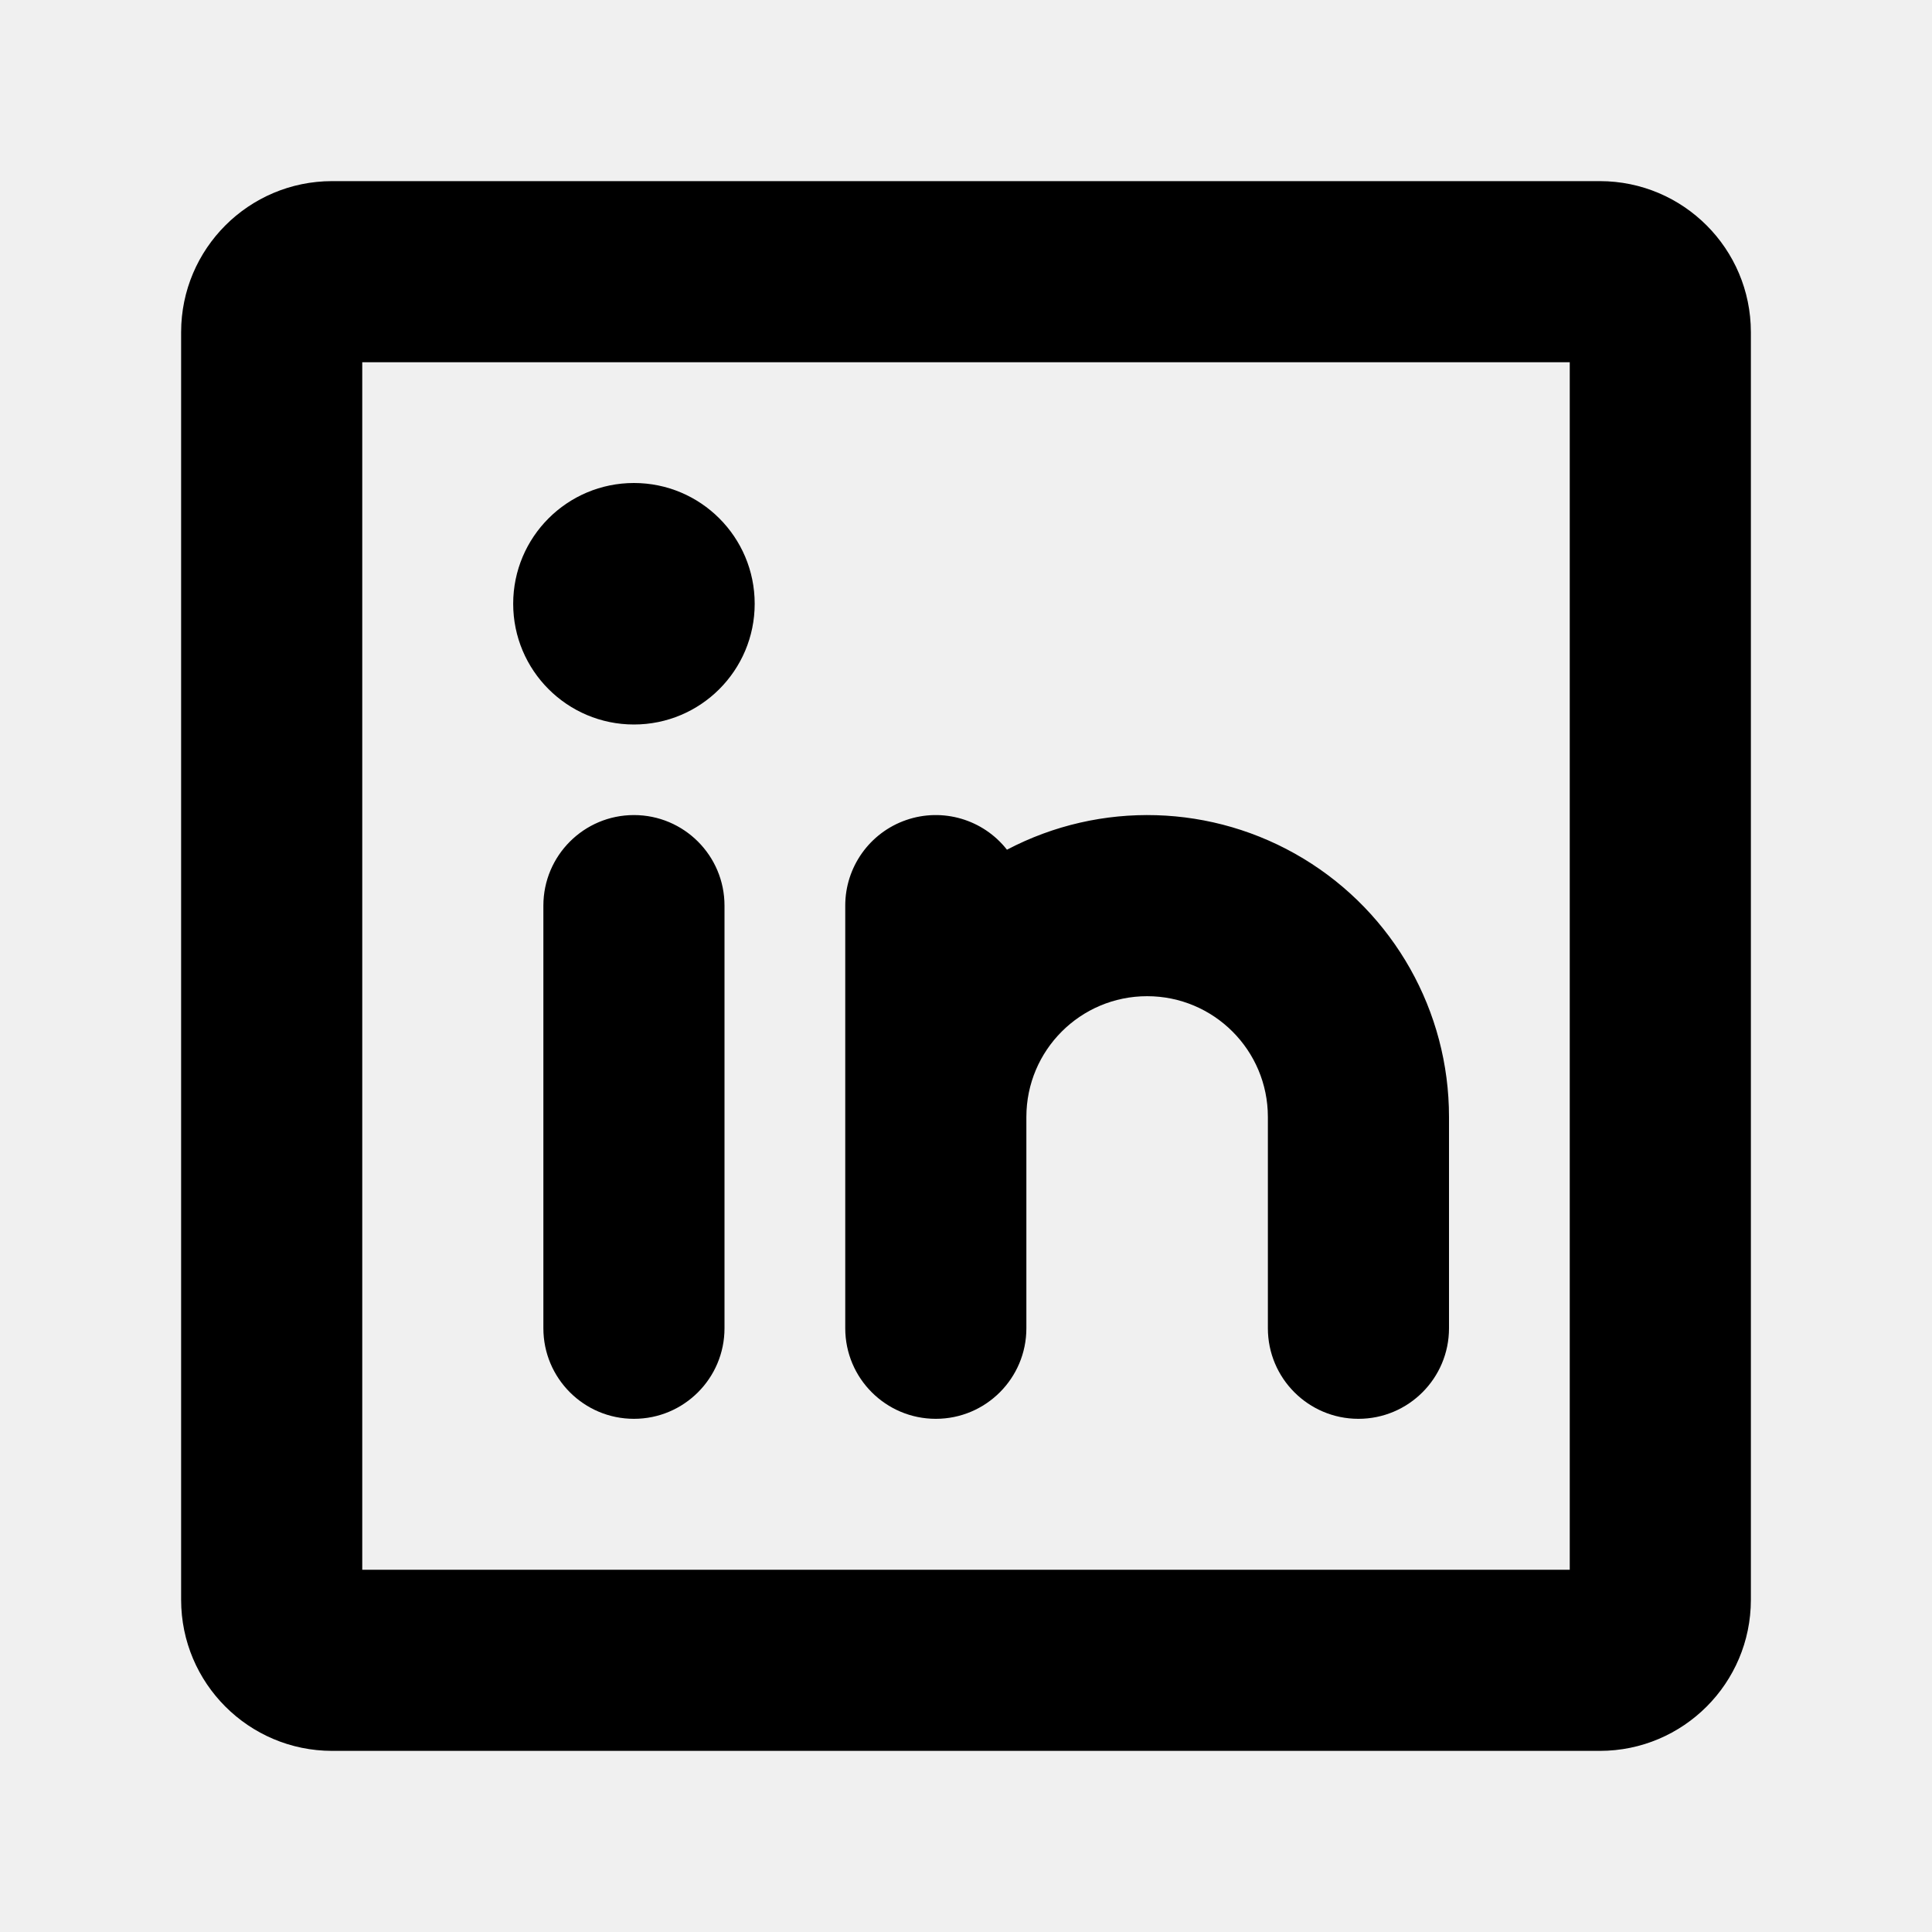
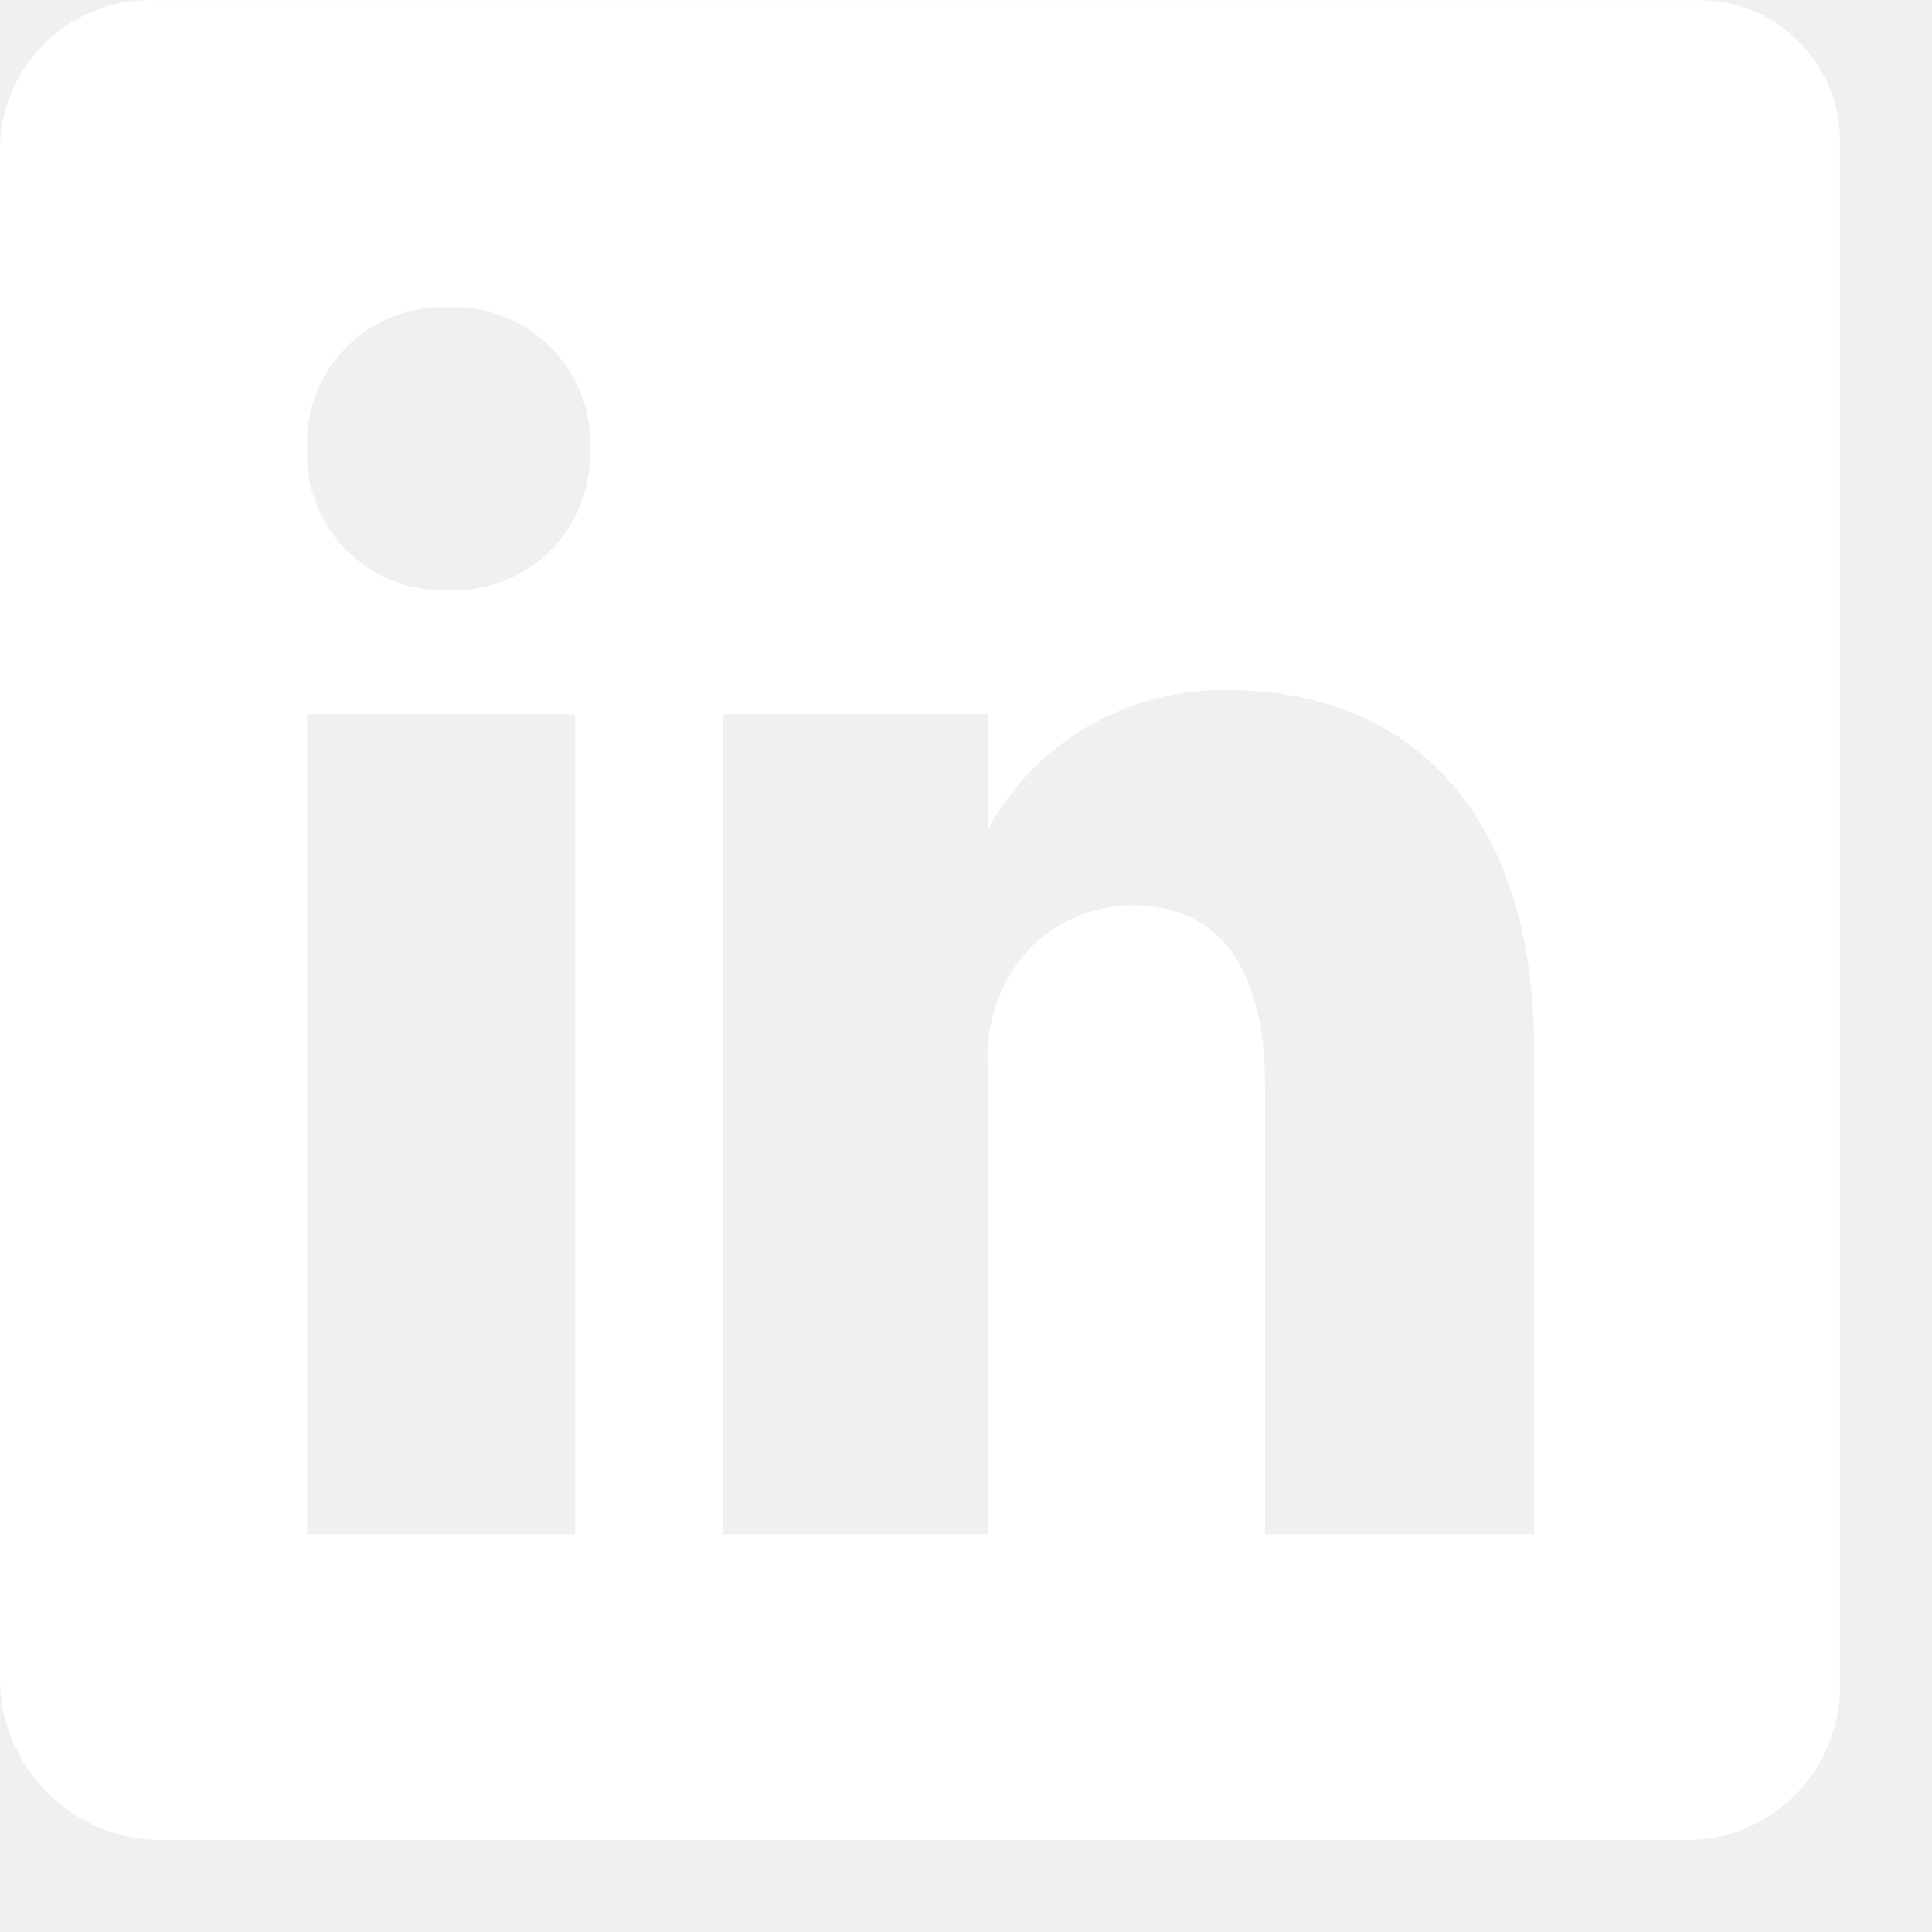
- <svg xmlns="http://www.w3.org/2000/svg" fill="#000000" width="800px" height="800px" viewBox="0 0 256 256" id="Flat">
-   <path d="M96,120.001v56a12,12,0,1,1-24,0v-56a12,12,0,0,1,24,0Zm28,68a12,12,0,0,0,12-12v-28a16,16,0,0,1,32,0v28a12,12,0,1,0,24,0v-28a39.975,39.975,0,0,0-58.573-35.41A11.992,11.992,0,0,0,112,120.001v56A12,12,0,0,0,124,188.001ZM232,44V212a20.023,20.023,0,0,1-20,20H44a20.023,20.023,0,0,1-20-20V44A20.022,20.022,0,0,1,44,24H212A20.022,20.022,0,0,1,232,44Zm-24,4H48V208H208ZM84,96A16,16,0,1,0,68,80,16,16,0,0,0,84,96Z" />
+ <svg xmlns="http://www.w3.org/2000/svg" width="14" height="14" viewBox="0 0 14 14" fill="none">
+   <path d="M12.267 0.001H1.142C0.998 -0.006 0.855 0.016 0.72 0.065C0.585 0.114 0.461 0.188 0.355 0.285C0.249 0.382 0.163 0.499 0.102 0.629C0.041 0.759 0.006 0.899 0 1.043V12.193C0.008 12.493 0.131 12.778 0.344 12.991C0.556 13.203 0.842 13.326 1.142 13.335H12.267C12.558 13.322 12.834 13.195 13.033 12.981C13.232 12.768 13.34 12.485 13.333 12.193V1.043C13.336 0.903 13.31 0.765 13.257 0.636C13.203 0.506 13.124 0.39 13.025 0.292C12.925 0.194 12.806 0.118 12.676 0.068C12.545 0.018 12.406 -0.004 12.267 0.001ZM4.167 11.118H2.225V5.176H4.167V11.118ZM3.242 4.276C3.106 4.281 2.971 4.258 2.845 4.208C2.719 4.158 2.605 4.082 2.509 3.986C2.414 3.89 2.339 3.775 2.29 3.648C2.241 3.522 2.219 3.387 2.225 3.251C2.219 3.114 2.242 2.978 2.292 2.85C2.342 2.722 2.418 2.607 2.515 2.51C2.612 2.414 2.729 2.338 2.857 2.29C2.985 2.241 3.121 2.219 3.258 2.226C3.394 2.221 3.529 2.245 3.655 2.295C3.781 2.345 3.895 2.42 3.991 2.516C4.086 2.613 4.161 2.728 4.21 2.854C4.259 2.981 4.281 3.116 4.275 3.251C4.281 3.388 4.258 3.525 4.208 3.652C4.158 3.78 4.082 3.896 3.985 3.992C3.888 4.089 3.771 4.164 3.643 4.213C3.515 4.262 3.379 4.283 3.242 4.276ZM11.117 11.118H9.167V7.868C9.167 7.093 8.892 6.56 8.2 6.56C7.985 6.561 7.776 6.63 7.602 6.755C7.427 6.88 7.295 7.057 7.225 7.26C7.17 7.412 7.147 7.573 7.158 7.735V11.118H5.242V5.176H7.158V6.01C7.329 5.696 7.582 5.437 7.891 5.259C8.2 5.081 8.552 4.992 8.908 5.001C10.167 5.001 11.117 5.835 11.117 7.61V11.118Z" fill="white" />
</svg>
